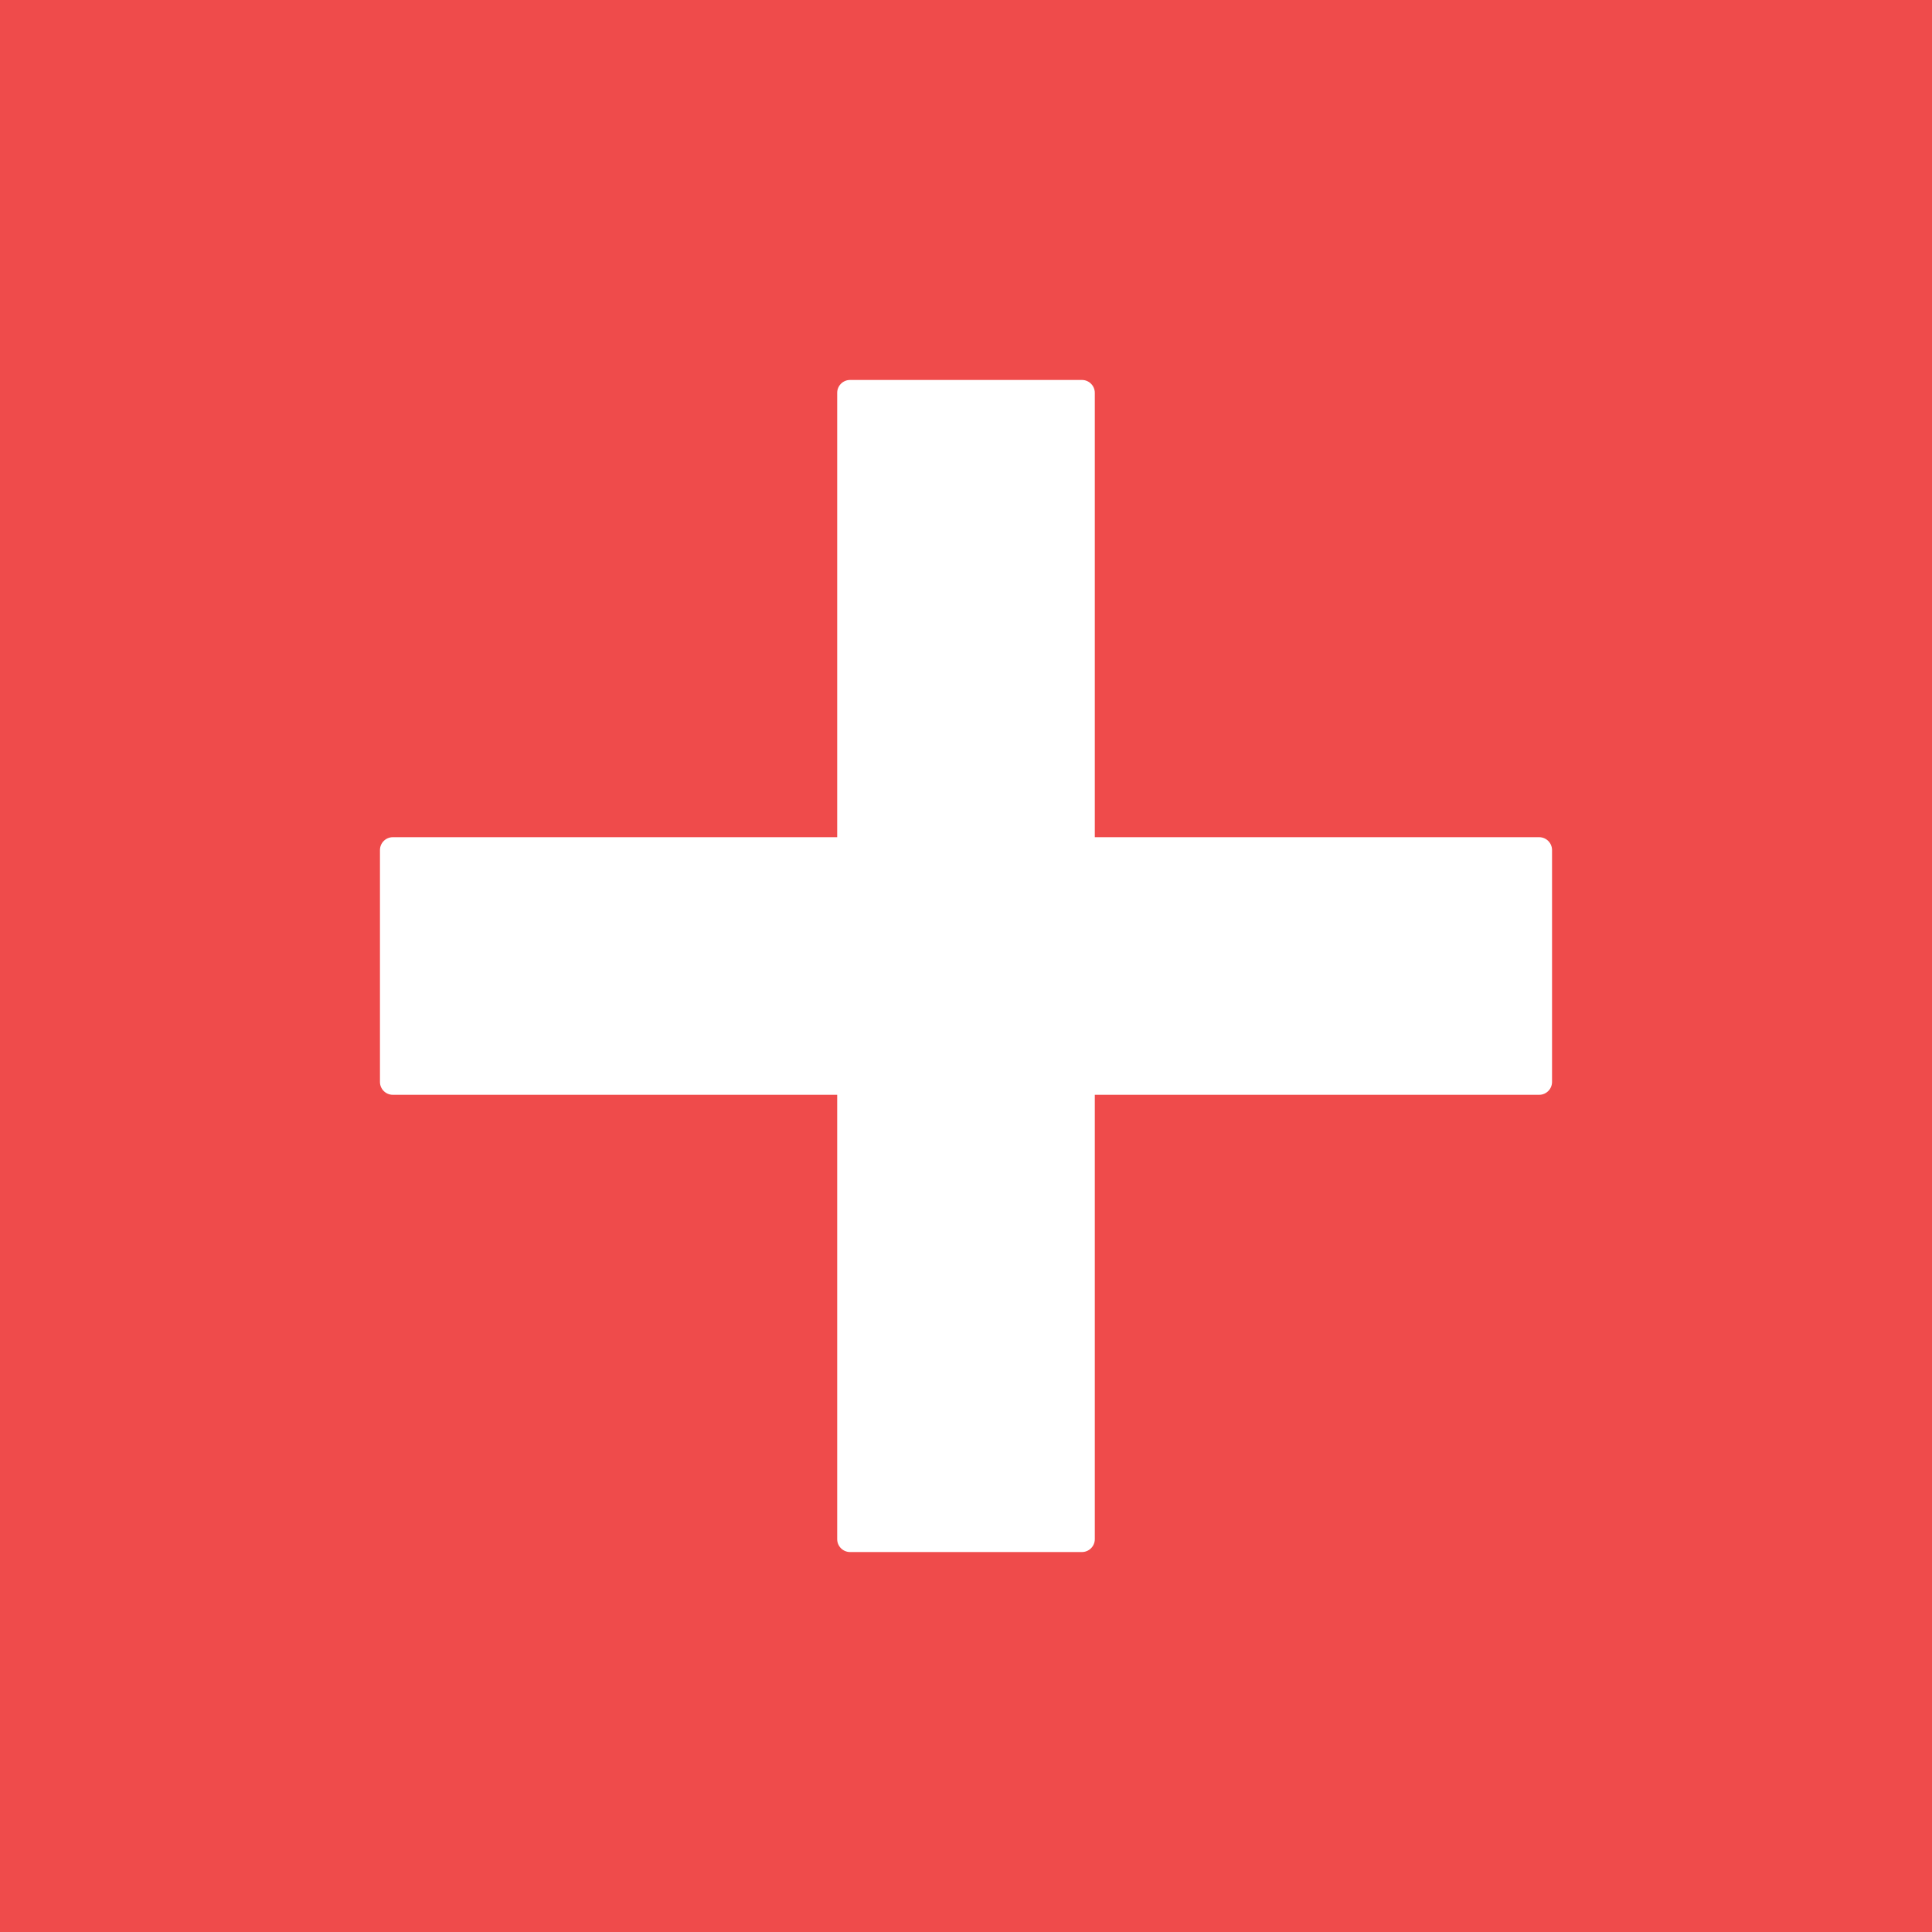
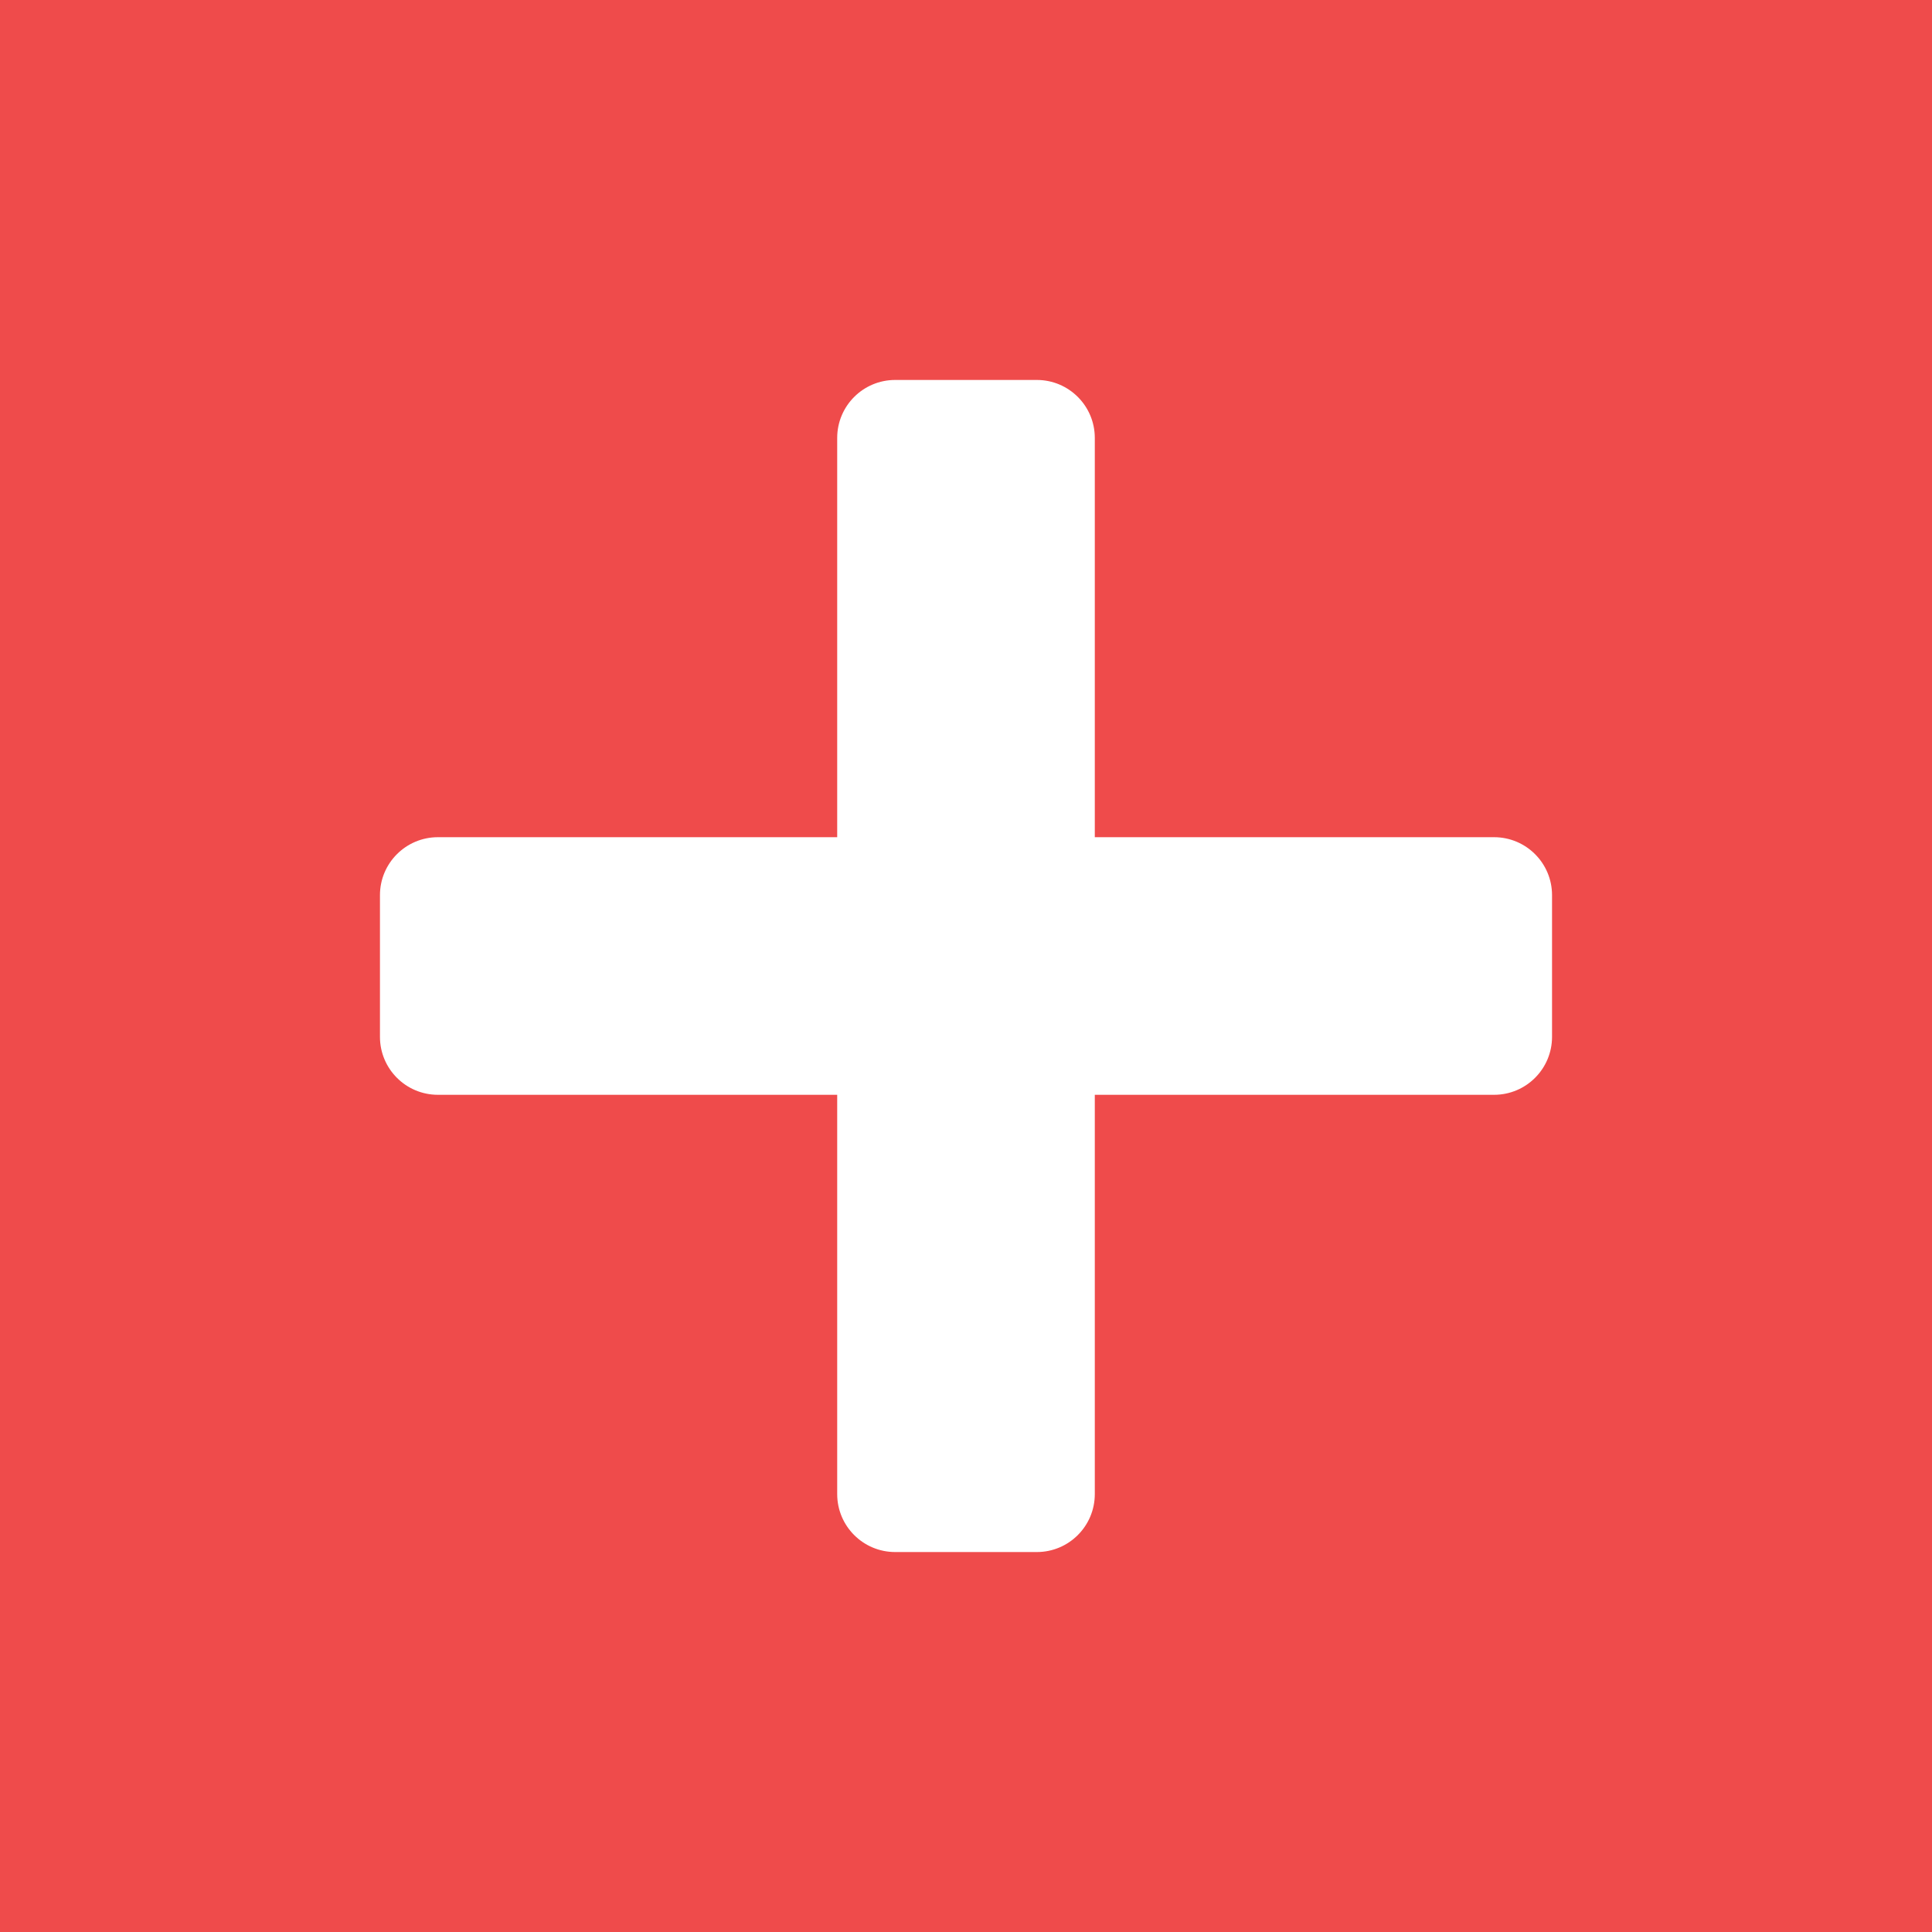
<svg xmlns="http://www.w3.org/2000/svg" width="300" height="300" viewBox="0 0 300 300" fill="none">
-   <g clip-path="url(#clip0_114:700)">
+   <g clip-path="url(#clip0_114_700)">
    <rect width="300" height="300" fill="white" />
    <rect x="300" y="300" width="300" height="300" transform="rotate(-180 300 300)" fill="#EF4B4B" />
-     <rect x="130" y="59" width="40" height="182" rx="2" fill="white" />
-     <rect x="241" y="130" width="40" height="182" rx="2" transform="rotate(90 241 130)" fill="white" />
+     <rect x="130" y="59" width="40" height="182" rx="9" fill="white" />
+     <rect x="241" y="130" width="40" height="182" rx="9" transform="rotate(90 241 130)" fill="white" />
  </g>
  <defs>
-     <clipPath id="clip0_114:700">
+     <clipPath id="clip0_114_700">
      <rect width="300" height="300" fill="white" />
    </clipPath>
  </defs>
</svg>
